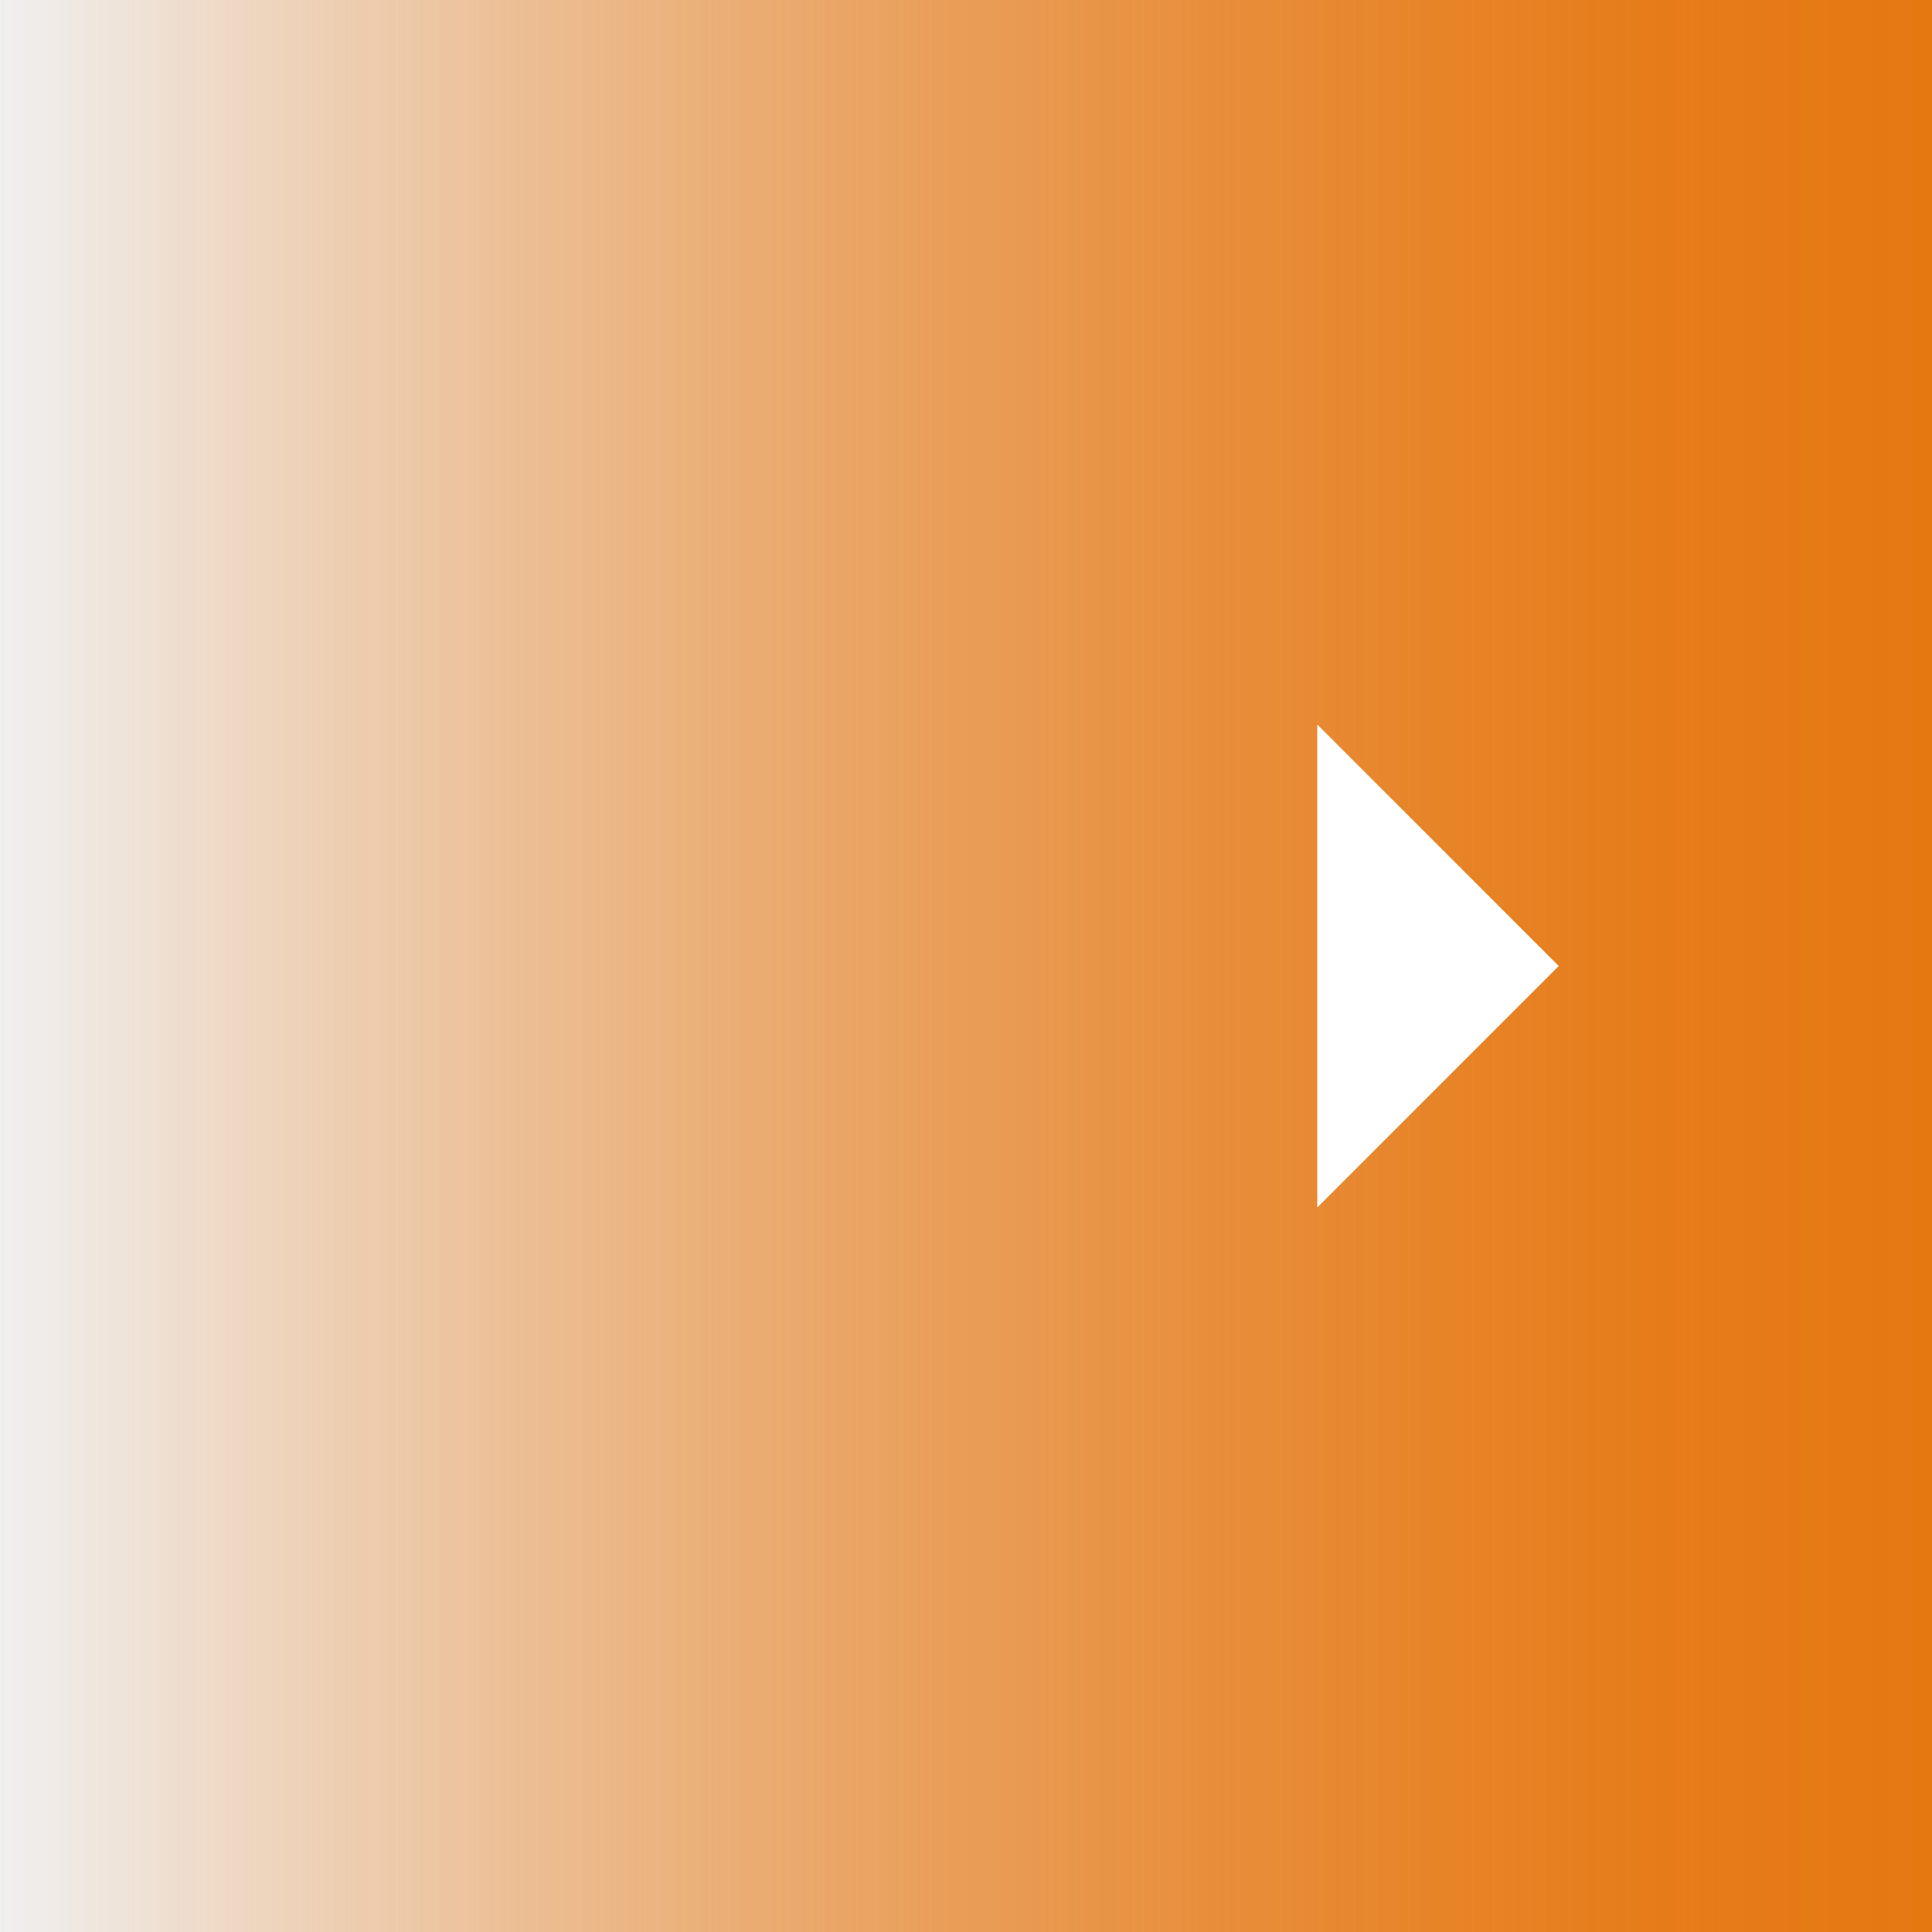
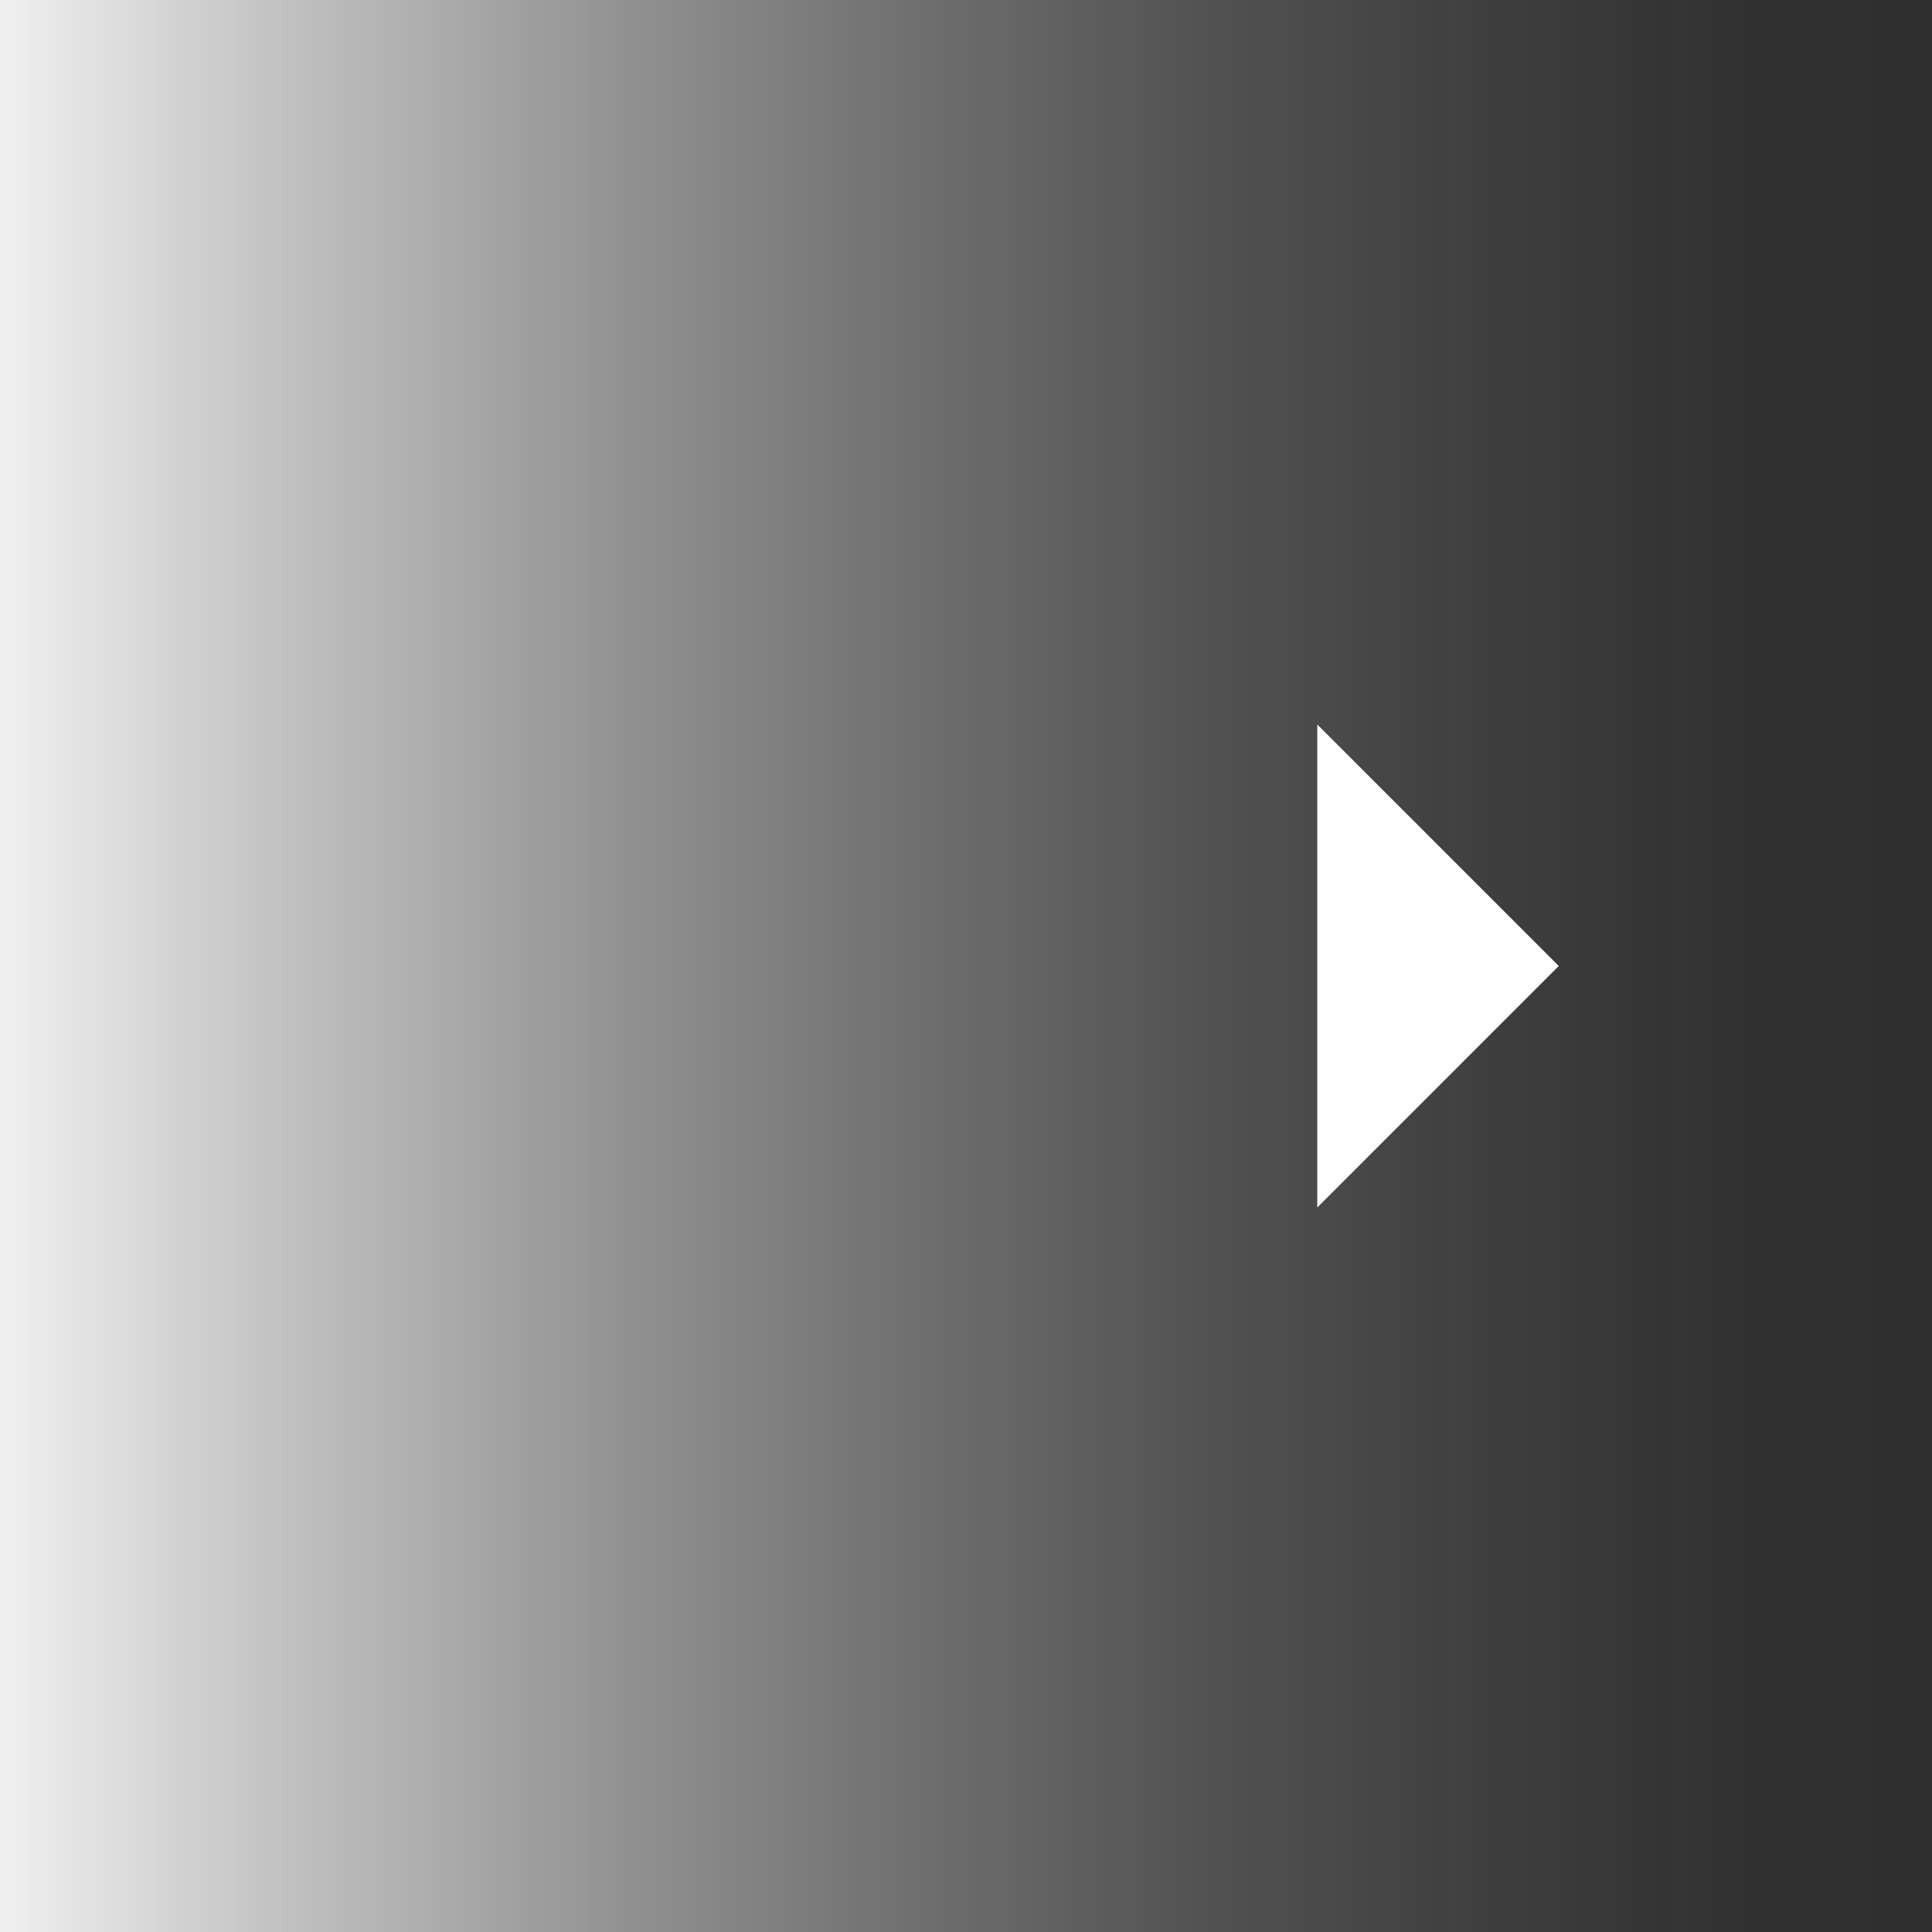
<svg xmlns="http://www.w3.org/2000/svg" width="44" height="44" viewBox="0 0 44 44">
  <defs>
    <style>.a{fill:url(#a);}.b{fill:#fff;}</style>
    <linearGradient id="a" y1="24" x2="44" y2="24" gradientTransform="matrix(1, 0, 0, -1, 0, 46)" gradientUnits="userSpaceOnUse">
-       <stop offset="0" stop-color="#e67812" stop-opacity="0" />
-       <stop offset="0.14" stop-color="#e67812" stop-opacity="0.23" />
-       <stop offset="0.31" stop-color="#e67812" stop-opacity="0.47" />
-       <stop offset="0.47" stop-color="#e67812" stop-opacity="0.66" />
-       <stop offset="0.62" stop-color="#e67812" stop-opacity="0.81" />
-       <stop offset="0.76" stop-color="#e67812" stop-opacity="0.91" />
-       <stop offset="0.89" stop-color="#e67812" stop-opacity="0.98" />
-       <stop offset="1" stop-color="#e67812" />
+       <stop offset="0" stop-color="#2e2e2e" stop-opacity="0" />
+       <stop offset="0.14" stop-color="#2e2e2e" stop-opacity="0.23" />
+       <stop offset="0.31" stop-color="#2e2e2e" stop-opacity="0.47" />
+       <stop offset="0.47" stop-color="#2e2e2e" stop-opacity="0.66" />
+       <stop offset="0.62" stop-color="#2e2e2e" stop-opacity="0.81" />
+       <stop offset="0.76" stop-color="#2e2e2e" stop-opacity="0.91" />
+       <stop offset="0.89" stop-color="#2e2e2e" stop-opacity="0.98" />
+       <stop offset="1" stop-color="#2e2e2e" />
    </linearGradient>
  </defs>
  <rect class="a" width="44" height="44" />
  <polygon class="b" points="30 16.5 35.5 22 30 27.5 30 16.5" />
</svg>
